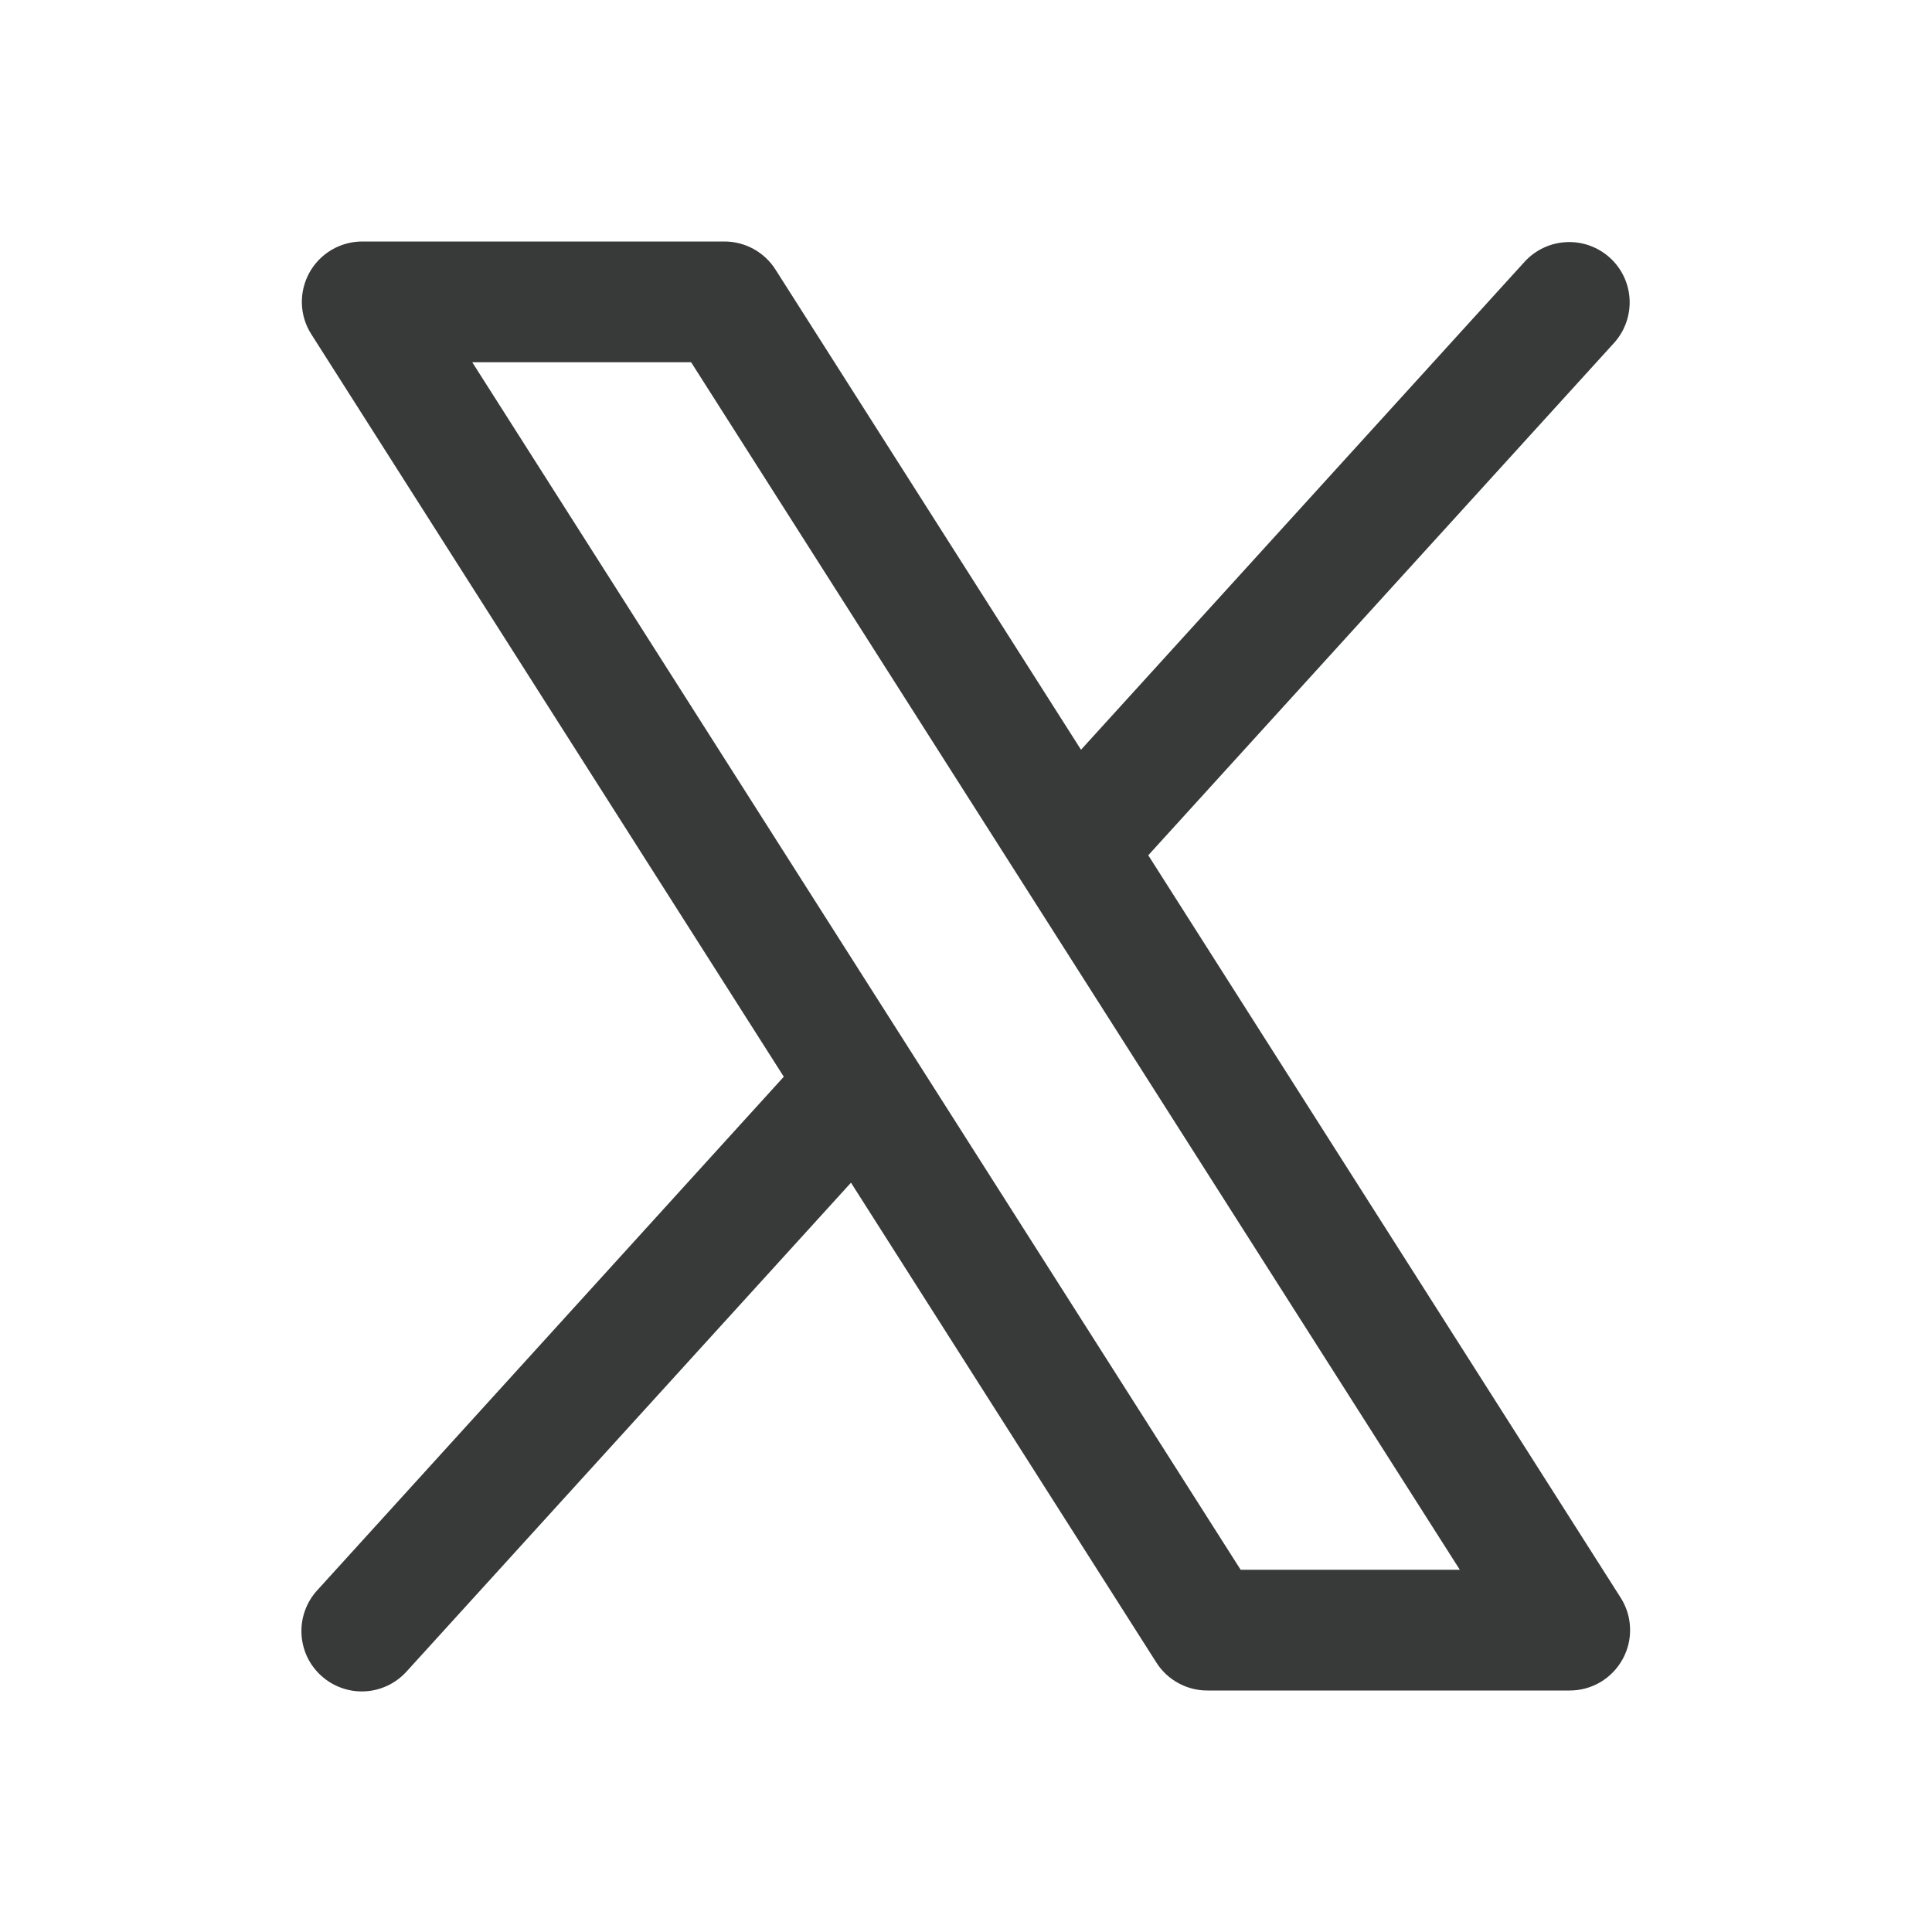
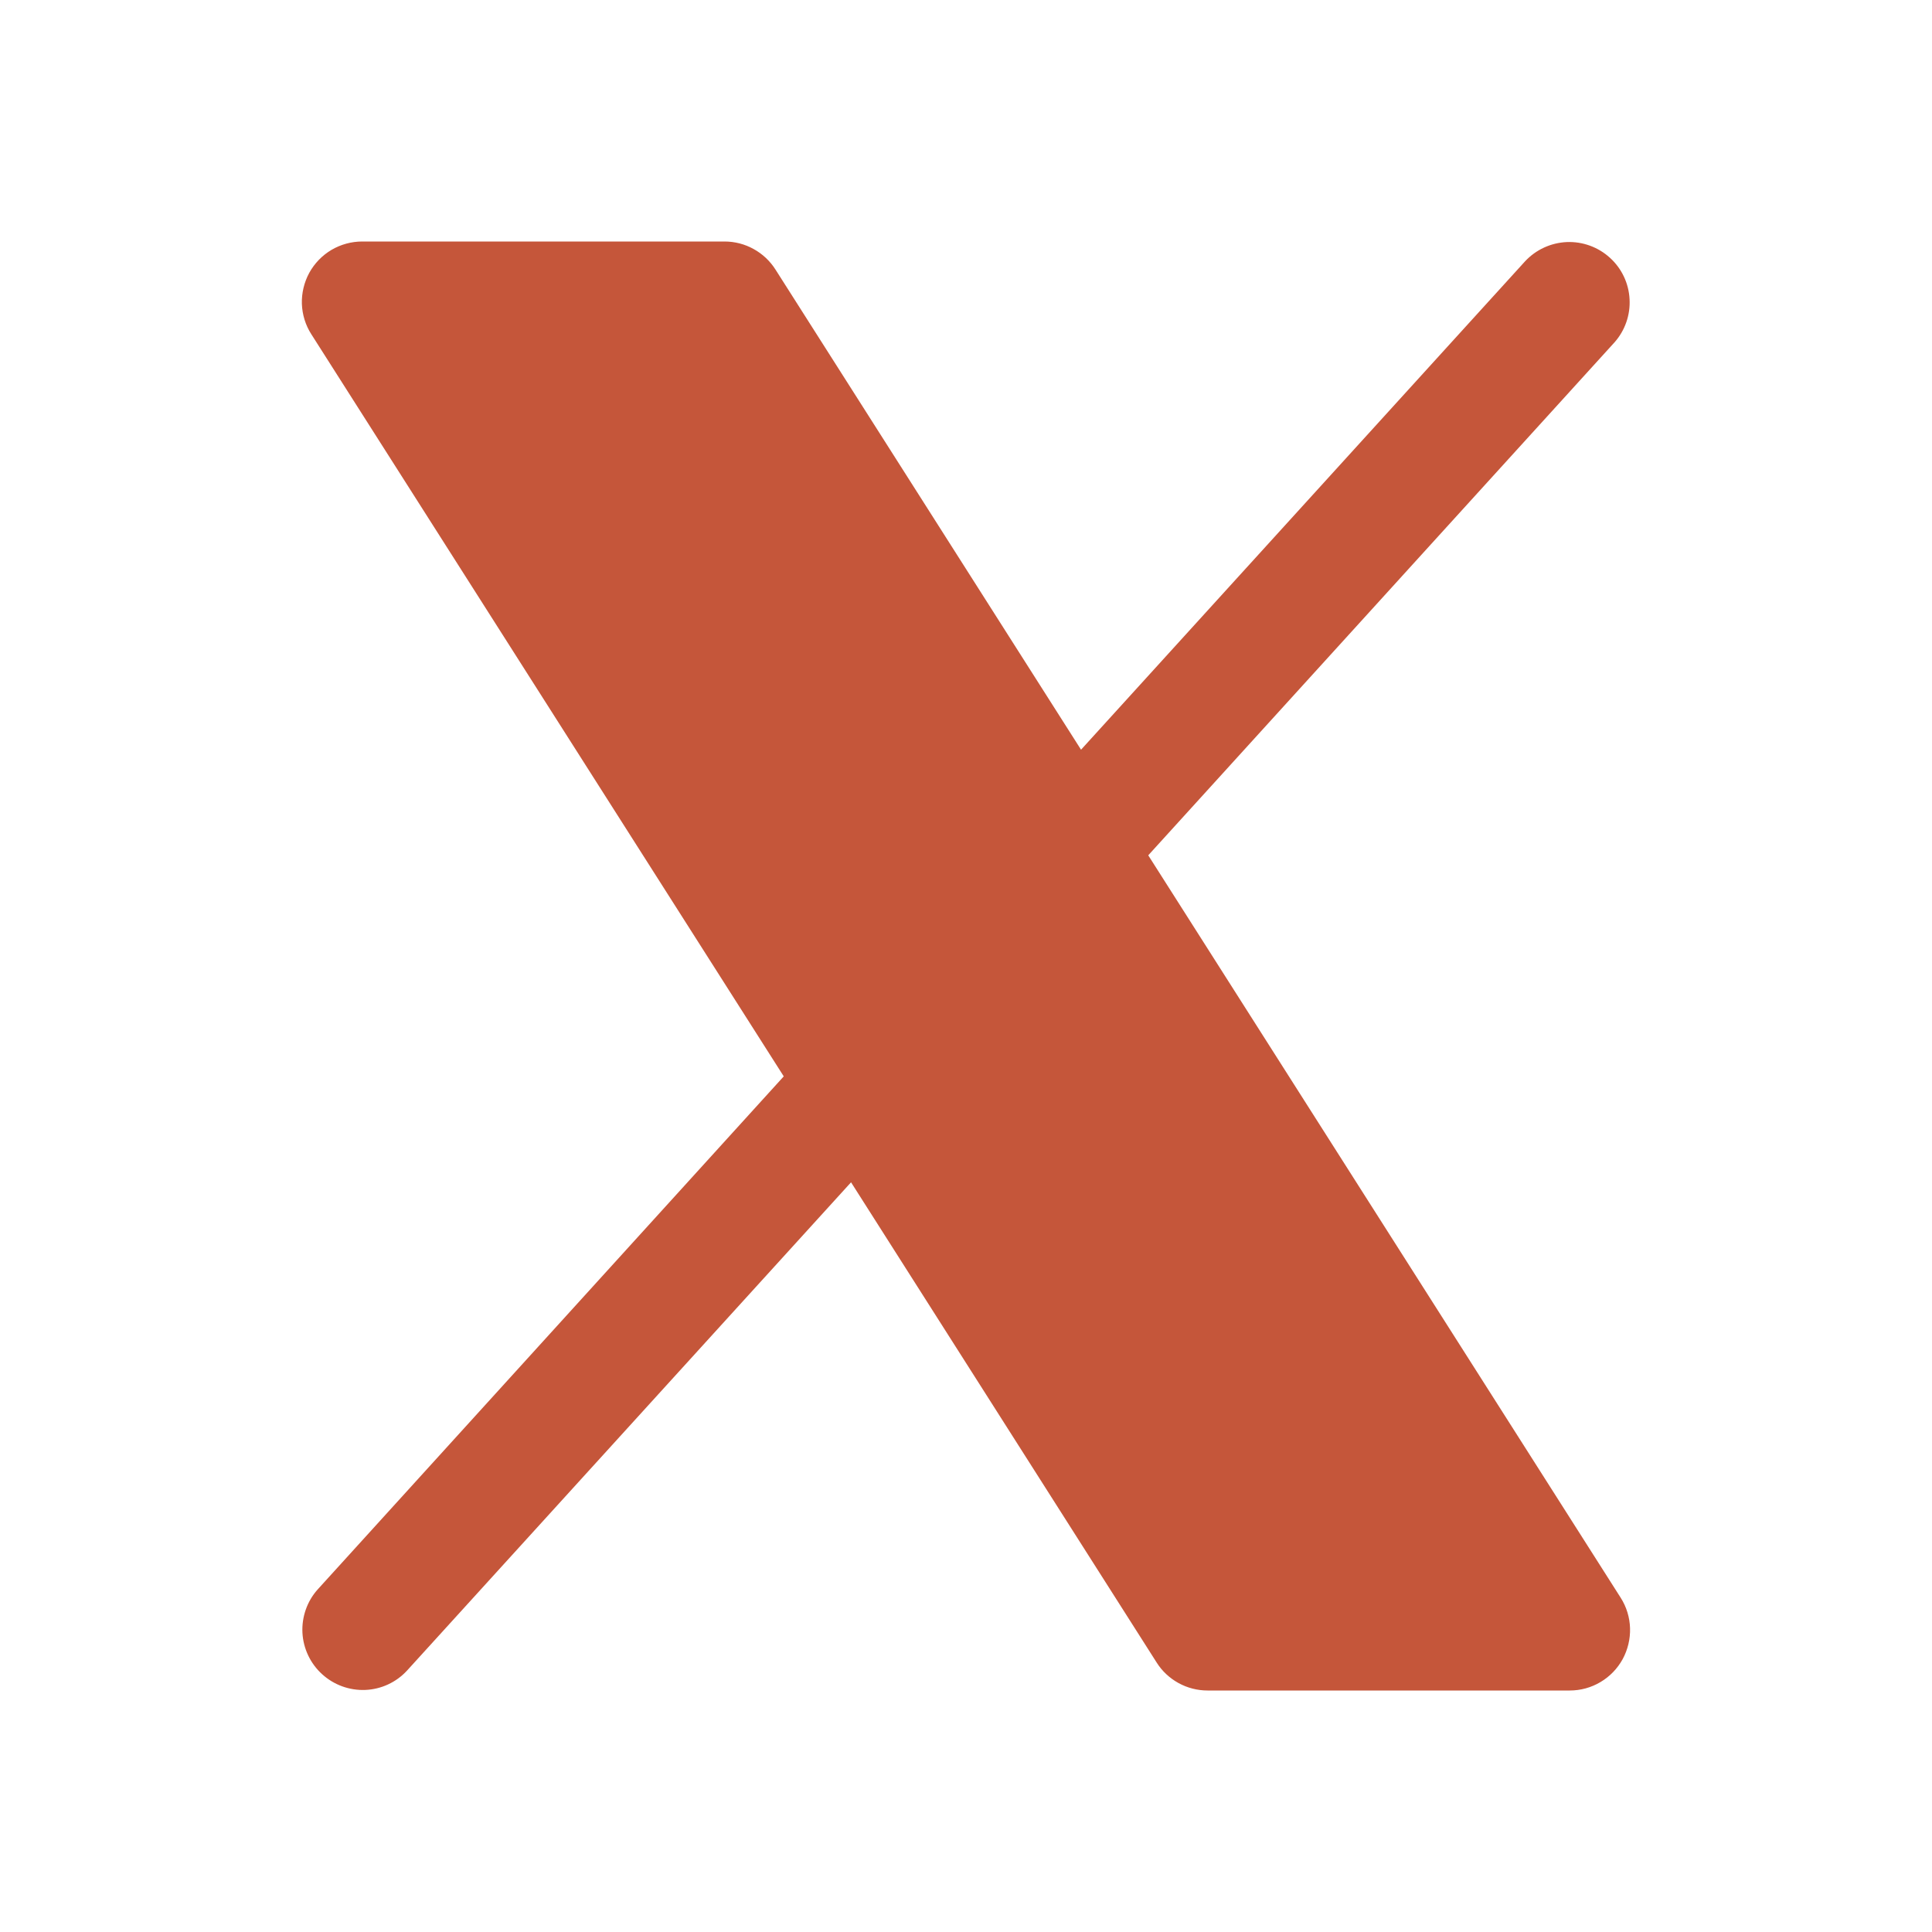
- <svg xmlns="http://www.w3.org/2000/svg" width="24" height="24" viewBox="0 0 32 32" fill="none">
-   <path d="M26.844 26.464L19.019 14.166L26.74 5.673C26.915 5.476 27.005 5.218 26.991 4.955C26.977 4.692 26.86 4.446 26.665 4.269C26.47 4.092 26.213 3.999 25.95 4.01C25.688 4.021 25.439 4.135 25.26 4.327L17.905 12.418L12.844 4.464C12.754 4.322 12.629 4.205 12.482 4.124C12.334 4.043 12.169 4 12 4H6C5.821 4 5.645 4.048 5.491 4.139C5.336 4.231 5.209 4.362 5.123 4.519C5.037 4.676 4.994 4.854 5 5.033C5.006 5.212 5.06 5.386 5.157 5.537L12.982 17.834L5.26 26.334C5.17 26.431 5.1 26.544 5.054 26.669C5.008 26.793 4.988 26.925 4.993 27.057C4.999 27.189 5.03 27.319 5.086 27.439C5.142 27.559 5.222 27.666 5.32 27.755C5.418 27.844 5.532 27.913 5.657 27.957C5.782 28.002 5.914 28.021 6.046 28.014C6.178 28.007 6.307 27.973 6.427 27.916C6.546 27.858 6.652 27.778 6.74 27.679L14.095 19.589L19.157 27.543C19.247 27.683 19.372 27.799 19.52 27.879C19.667 27.959 19.832 28.001 20 28H26C26.179 28 26.355 27.952 26.509 27.861C26.663 27.769 26.79 27.638 26.876 27.481C26.963 27.324 27.005 27.147 26.999 26.968C26.994 26.789 26.94 26.615 26.844 26.464ZM20.549 26L7.822 6H11.447L24.179 26H20.549Z" fill="#232525" fill-opacity="0.9" />
+ <svg xmlns="http://www.w3.org/2000/svg" width="24" height="24" viewBox="0 0 24 24" fill="none">
+   <path d="M20.157 20.611C20.092 20.729 19.997 20.827 19.882 20.895C19.766 20.964 19.635 21 19.5 21H15C14.874 21 14.75 20.968 14.639 20.907C14.529 20.846 14.435 20.759 14.368 20.652L10.572 14.687L5.055 20.754C4.921 20.899 4.735 20.985 4.538 20.993C4.341 21.001 4.148 20.931 4.002 20.798C3.856 20.666 3.768 20.481 3.757 20.284C3.747 20.087 3.814 19.893 3.945 19.746L9.736 13.371L3.868 4.153C3.795 4.04 3.755 3.909 3.75 3.775C3.746 3.64 3.778 3.507 3.842 3.389C3.907 3.271 4.002 3.173 4.118 3.104C4.234 3.036 4.366 3 4.5 3H9C9.127 3 9.251 3.032 9.361 3.093C9.472 3.154 9.565 3.241 9.633 3.348L13.429 9.313L18.945 3.246C19.08 3.101 19.266 3.016 19.463 3.007C19.66 2.999 19.853 3.069 19.999 3.202C20.145 3.334 20.233 3.519 20.243 3.716C20.254 3.913 20.186 4.107 20.055 4.254L14.264 10.625L20.133 19.848C20.205 19.961 20.245 20.092 20.249 20.226C20.253 20.36 20.221 20.493 20.157 20.611Z" fill="#BF4425" fill-opacity="0.9" />
</svg>
